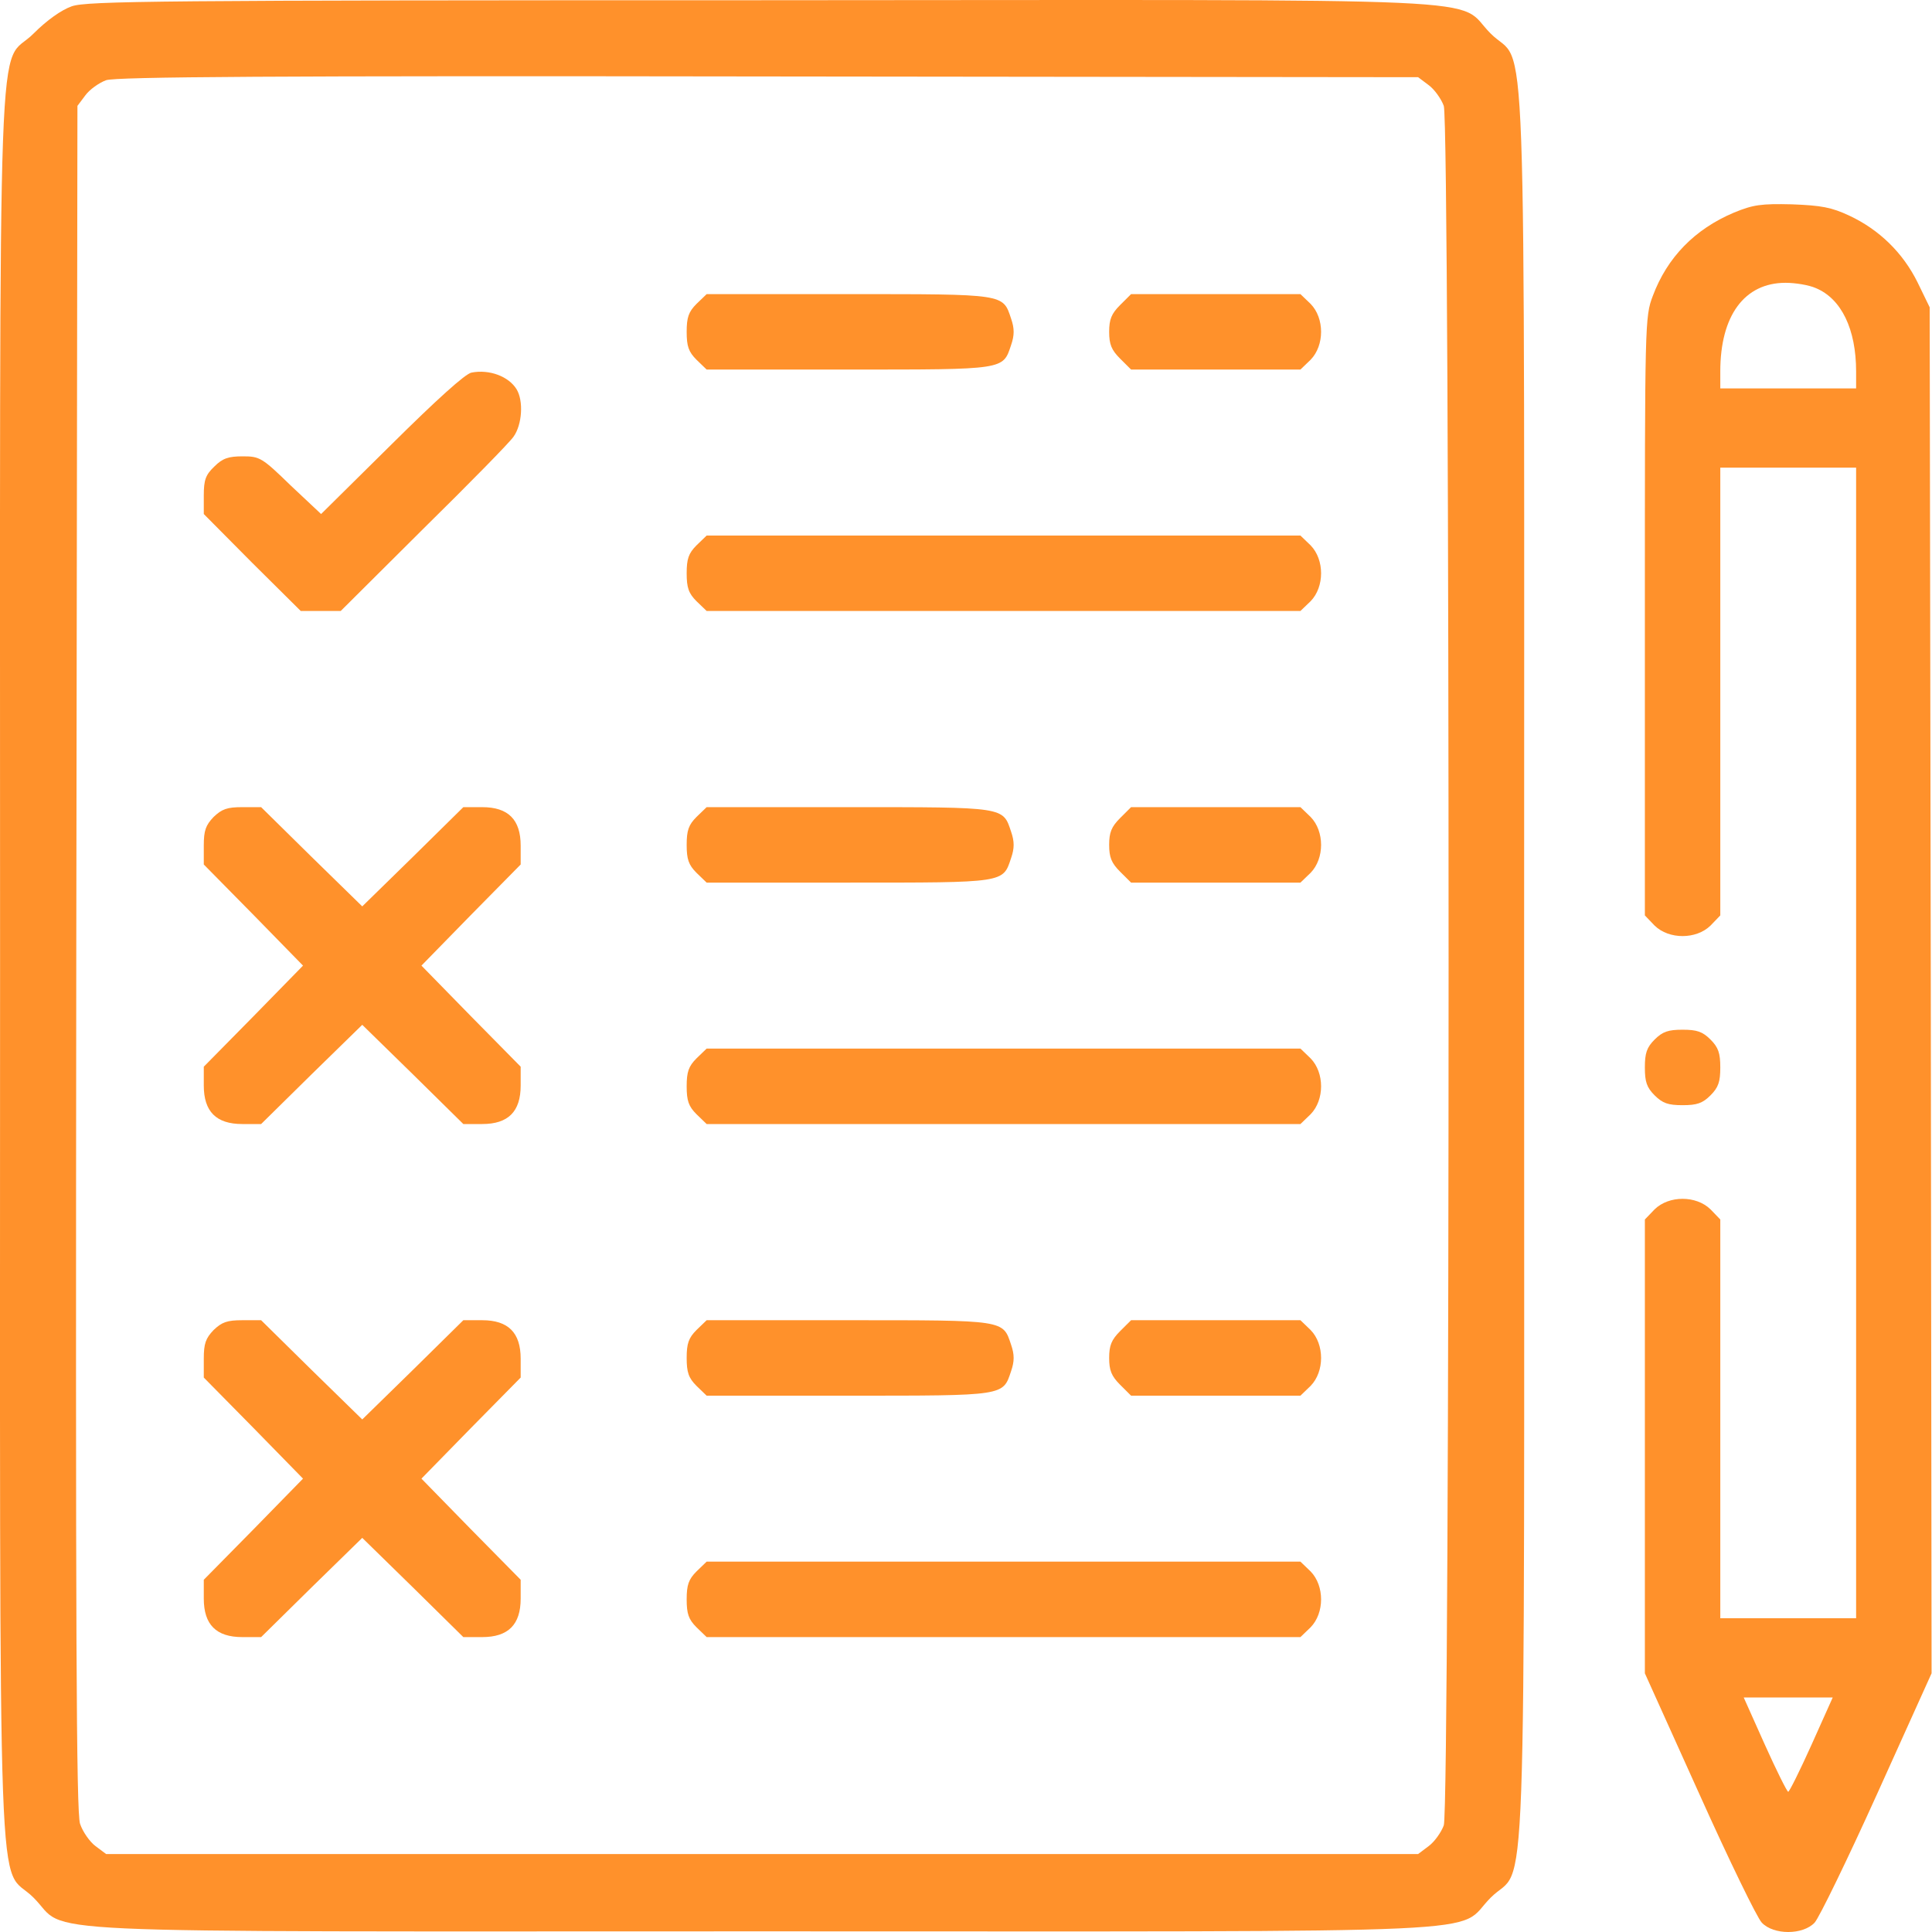
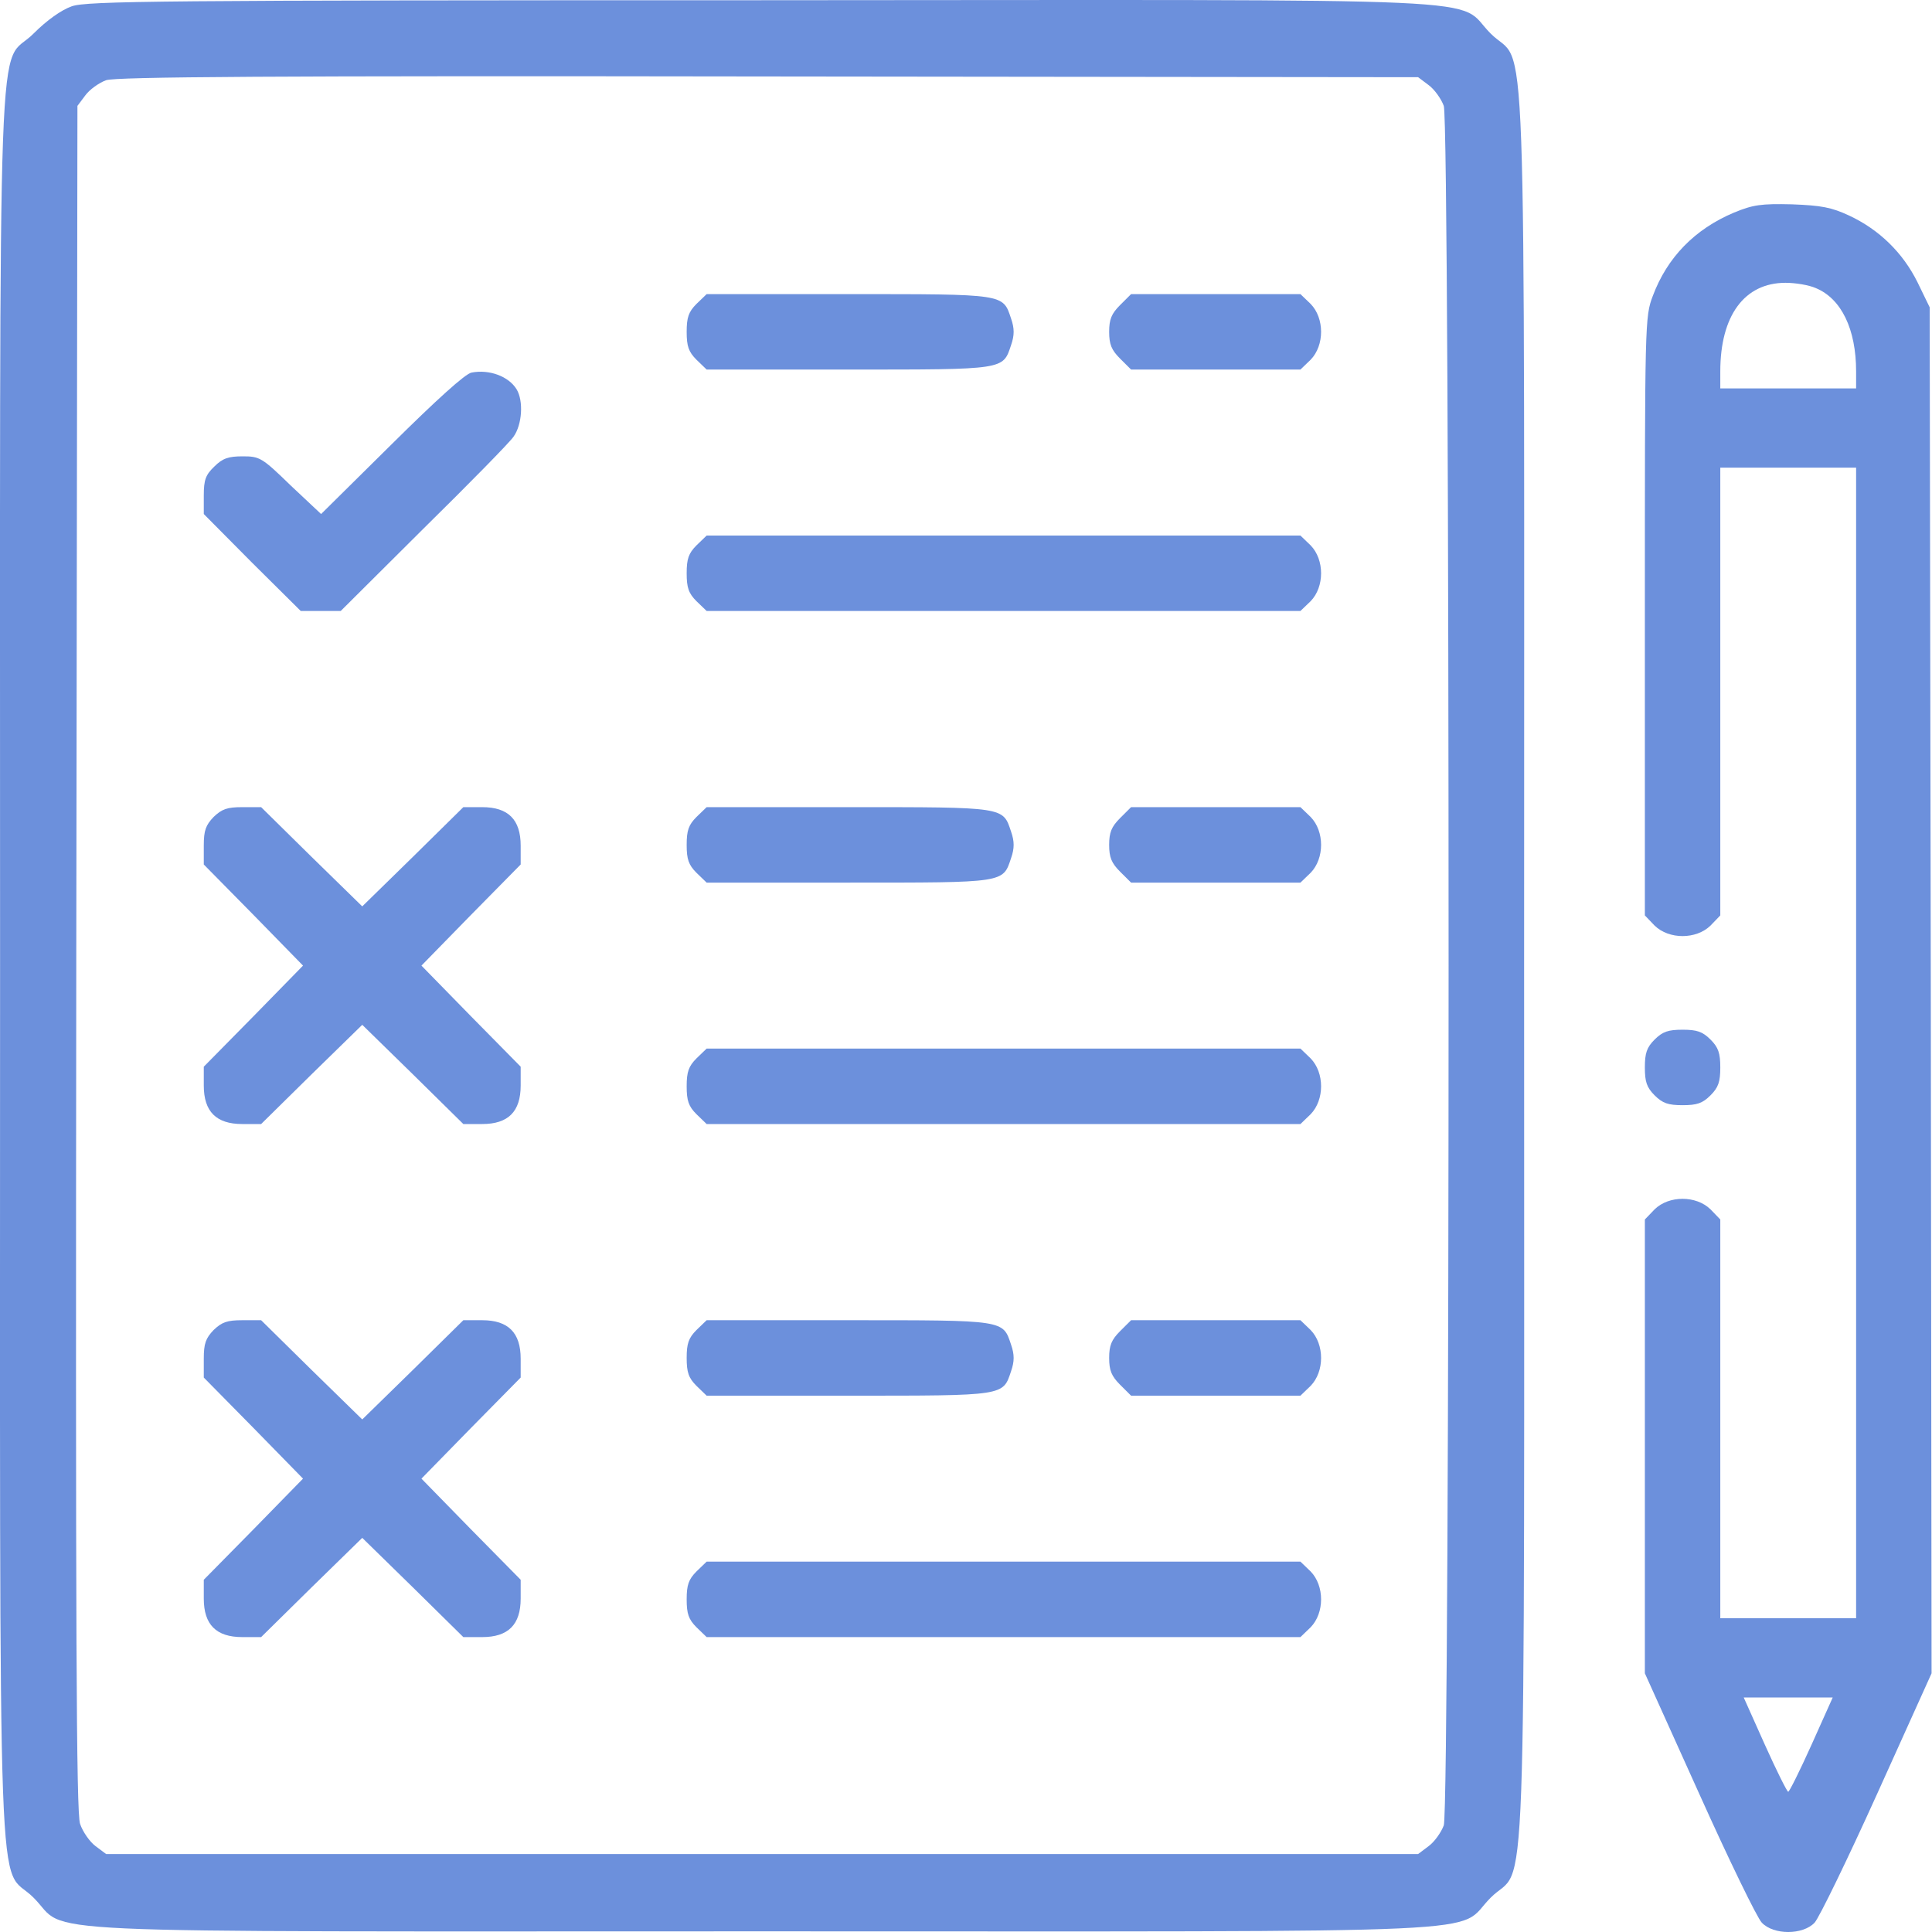
<svg xmlns="http://www.w3.org/2000/svg" width="50" height="50" viewBox="0 0 50 50" fill="none">
-   <path d="M1.857 0.163C1.584 0.26 1.213 0.524 0.871 0.866C-0.086 1.832 0.002 -0.716 0.002 24.99C0.002 50.696 -0.086 48.148 0.871 49.114C1.828 50.071 -0.027 49.983 19.723 49.983C39.474 49.983 37.619 50.071 38.576 49.114C39.532 48.148 39.444 50.696 39.444 24.99C39.444 -0.716 39.532 1.832 38.576 0.866C37.619 -0.091 39.474 -0.003 19.684 0.006C4.073 0.006 2.248 0.026 1.857 0.163ZM36.974 2.203C37.121 2.31 37.297 2.555 37.365 2.74C37.531 3.218 37.531 46.761 37.365 47.24C37.297 47.425 37.121 47.669 36.974 47.777L36.701 47.982H19.723H2.746L2.472 47.777C2.326 47.669 2.14 47.406 2.072 47.2C1.974 46.917 1.955 42.3 1.974 24.795L2.004 2.74L2.209 2.467C2.316 2.32 2.56 2.144 2.746 2.076C2.999 1.988 7.022 1.959 19.889 1.979L36.701 1.998L36.974 2.203Z" fill="#FF912B" />
-   <path d="M18.025 7.865C17.82 8.07 17.771 8.217 17.771 8.588C17.771 8.959 17.82 9.105 18.025 9.31L18.288 9.564H21.959C26.03 9.564 25.952 9.574 26.167 8.93C26.255 8.676 26.255 8.5 26.167 8.246C25.952 7.602 26.03 7.612 21.959 7.612H18.288L18.025 7.865Z" fill="#FF912B" />
-   <path d="M28.988 7.895C28.764 8.119 28.705 8.266 28.705 8.588C28.705 8.91 28.764 9.057 28.988 9.281L29.272 9.564H31.468H33.655L33.919 9.31C34.28 8.939 34.28 8.236 33.919 7.865L33.655 7.612H31.468H29.272L28.988 7.895Z" fill="#FF912B" />
-   <path d="M12.206 9.642C12.05 9.662 11.278 10.365 10.136 11.497L8.31 13.303L7.52 12.561C6.778 11.839 6.719 11.81 6.28 11.81C5.919 11.81 5.762 11.858 5.548 12.073C5.323 12.288 5.274 12.415 5.274 12.825V13.303L6.524 14.563L7.783 15.812H8.301H8.818L10.956 13.684C12.137 12.522 13.192 11.448 13.29 11.302C13.514 10.99 13.553 10.374 13.368 10.072C13.163 9.74 12.665 9.554 12.206 9.642Z" fill="#FF912B" />
-   <path d="M18.025 14.114C17.82 14.319 17.771 14.465 17.771 14.836C17.771 15.207 17.82 15.354 18.025 15.559L18.288 15.812H25.972H33.655L33.919 15.559C34.28 15.188 34.28 14.485 33.919 14.114L33.655 13.86H25.972H18.288L18.025 14.114Z" fill="#FF912B" />
-   <path d="M5.528 21.143C5.323 21.358 5.274 21.494 5.274 21.885V22.373L6.563 23.681L7.842 24.99L6.563 26.298L5.274 27.606V28.094C5.274 28.768 5.596 29.09 6.27 29.09H6.758L8.066 27.801L9.375 26.522L10.683 27.801L11.991 29.09H12.479C13.153 29.09 13.475 28.768 13.475 28.094V27.606L12.186 26.298L10.907 24.99L12.186 23.681L13.475 22.373V21.885C13.475 21.211 13.153 20.889 12.479 20.889H11.991L10.683 22.178L9.375 23.457L8.066 22.178L6.758 20.889H6.27C5.879 20.889 5.743 20.938 5.528 21.143Z" fill="#FF912B" />
-   <path d="M18.025 21.143C17.82 21.348 17.771 21.494 17.771 21.866C17.771 22.236 17.82 22.383 18.025 22.588L18.288 22.842H21.959C26.03 22.842 25.952 22.852 26.167 22.207C26.255 21.953 26.255 21.778 26.167 21.524C25.952 20.879 26.03 20.889 21.959 20.889H18.288L18.025 21.143Z" fill="#FF912B" />
-   <path d="M28.988 21.172C28.764 21.397 28.705 21.543 28.705 21.866C28.705 22.188 28.764 22.334 28.988 22.559L29.272 22.842H31.468H33.655L33.919 22.588C34.28 22.217 34.28 21.514 33.919 21.143L33.655 20.889H31.468H29.272L28.988 21.172Z" fill="#FF912B" />
-   <path d="M18.025 27.391C17.82 27.596 17.771 27.743 17.771 28.114C17.771 28.485 17.82 28.631 18.025 28.836L18.288 29.09H25.972H33.655L33.919 28.836C34.28 28.465 34.28 27.762 33.919 27.391L33.655 27.137H25.972H18.288L18.025 27.391Z" fill="#FF912B" />
-   <path d="M5.528 34.421C5.323 34.636 5.274 34.772 5.274 35.163V35.651L6.563 36.959L7.842 38.267L6.563 39.576L5.274 40.884V41.372C5.274 42.046 5.596 42.368 6.27 42.368H6.758L8.066 41.079L9.375 39.8L10.683 41.079L11.991 42.368H12.479C13.153 42.368 13.475 42.046 13.475 41.372V40.884L12.186 39.576L10.907 38.267L12.186 36.959L13.475 35.651V35.163C13.475 34.489 13.153 34.167 12.479 34.167H11.991L10.683 35.456L9.375 36.735L8.066 35.456L6.758 34.167H6.27C5.879 34.167 5.743 34.216 5.528 34.421Z" fill="#FF912B" />
-   <path d="M18.025 34.421C17.82 34.626 17.771 34.772 17.771 35.143C17.771 35.514 17.82 35.661 18.025 35.866L18.288 36.12H21.959C26.03 36.12 25.952 36.129 26.167 35.485C26.255 35.231 26.255 35.056 26.167 34.802C25.952 34.157 26.03 34.167 21.959 34.167H18.288L18.025 34.421Z" fill="#FF912B" />
-   <path d="M28.988 34.45C28.764 34.675 28.705 34.821 28.705 35.143C28.705 35.465 28.764 35.612 28.988 35.837L29.272 36.12H31.468H33.655L33.919 35.866C34.28 35.495 34.28 34.792 33.919 34.421L33.655 34.167H31.468H29.272L28.988 34.45Z" fill="#FF912B" />
-   <path d="M18.025 40.669C17.82 40.874 17.771 41.021 17.771 41.392C17.771 41.763 17.82 41.909 18.025 42.114L18.288 42.368H25.972H33.655L33.919 42.114C34.28 41.743 34.28 41.04 33.919 40.669L33.655 40.415H25.972H18.288L18.025 40.669Z" fill="#FF912B" />
-   <path d="M44.873 5.503C43.857 5.932 43.145 6.665 42.774 7.66C42.569 8.197 42.569 8.344 42.569 15.949V23.691L42.822 23.955C43.193 24.316 43.896 24.316 44.267 23.955L44.521 23.691V17.902V12.103H46.279H48.036V26.991V41.88H46.279H44.521V36.715V31.56L44.267 31.297C43.896 30.935 43.193 30.935 42.822 31.297L42.569 31.56V37.428V43.305L43.974 46.419C44.746 48.138 45.478 49.641 45.595 49.758C45.898 50.081 46.659 50.081 46.962 49.758C47.079 49.631 47.811 48.128 48.583 46.419L49.989 43.305L49.969 25.624L49.94 7.953L49.627 7.309C49.246 6.538 48.631 5.942 47.86 5.581C47.401 5.366 47.138 5.317 46.376 5.288C45.576 5.269 45.371 5.298 44.873 5.503ZM46.991 7.455C47.655 7.729 48.036 8.52 48.036 9.613V10.052H46.279H44.521V9.613C44.521 8.168 45.146 7.319 46.21 7.319C46.464 7.319 46.816 7.377 46.991 7.455ZM46.884 45.15C46.581 45.824 46.308 46.371 46.279 46.371C46.249 46.371 45.976 45.824 45.673 45.15L45.127 43.93H46.279H47.431L46.884 45.15Z" fill="#FF912B" />
-   <path d="M42.822 26.903C42.617 27.108 42.569 27.255 42.569 27.626C42.569 27.997 42.617 28.143 42.822 28.348C43.028 28.553 43.174 28.602 43.545 28.602C43.916 28.602 44.062 28.553 44.267 28.348C44.472 28.143 44.521 27.997 44.521 27.626C44.521 27.255 44.472 27.108 44.267 26.903C44.062 26.698 43.916 26.649 43.545 26.649C43.174 26.649 43.028 26.698 42.822 26.903Z" fill="#FF912B" />
+   <path d="M1.857 0.163C1.584 0.26 1.213 0.524 0.871 0.866C-0.086 1.832 0.002 -0.716 0.002 24.99C0.002 50.696 -0.086 48.148 0.871 49.114C1.828 50.071 -0.027 49.983 19.723 49.983C39.474 49.983 37.619 50.071 38.576 49.114C39.532 48.148 39.444 50.696 39.444 24.99C39.444 -0.716 39.532 1.832 38.576 0.866C37.619 -0.091 39.474 -0.003 19.684 0.006C4.073 0.006 2.248 0.026 1.857 0.163ZM36.974 2.203C37.121 2.31 37.297 2.555 37.365 2.74C37.531 3.218 37.531 46.761 37.365 47.24C37.297 47.425 37.121 47.669 36.974 47.777L36.701 47.982H19.723H2.746L2.472 47.777C2.326 47.669 2.14 47.406 2.072 47.2C1.974 46.917 1.955 42.3 1.974 24.795L2.004 2.74L2.209 2.467C2.316 2.32 2.56 2.144 2.746 2.076C2.999 1.988 7.022 1.959 19.889 1.979L36.701 1.998L36.974 2.203Z" fill="#6c90dc" />
+   <path d="M18.025 7.865C17.82 8.07 17.771 8.217 17.771 8.588C17.771 8.959 17.82 9.105 18.025 9.31L18.288 9.564H21.959C26.03 9.564 25.952 9.574 26.167 8.93C26.255 8.676 26.255 8.5 26.167 8.246C25.952 7.602 26.03 7.612 21.959 7.612H18.288L18.025 7.865Z" fill="#6c90dc" />
+   <path d="M28.988 7.895C28.764 8.119 28.705 8.266 28.705 8.588C28.705 8.91 28.764 9.057 28.988 9.281L29.272 9.564H31.468H33.655L33.919 9.31C34.28 8.939 34.28 8.236 33.919 7.865L33.655 7.612H31.468H29.272L28.988 7.895Z" fill="#6c90dc" />
+   <path d="M12.206 9.642C12.05 9.662 11.278 10.365 10.136 11.497L8.31 13.303L7.52 12.561C6.778 11.839 6.719 11.81 6.28 11.81C5.919 11.81 5.762 11.858 5.548 12.073C5.323 12.288 5.274 12.415 5.274 12.825V13.303L6.524 14.563L7.783 15.812H8.301H8.818L10.956 13.684C12.137 12.522 13.192 11.448 13.29 11.302C13.514 10.99 13.553 10.374 13.368 10.072C13.163 9.74 12.665 9.554 12.206 9.642Z" fill="#6c90dc" />
+   <path d="M18.025 14.114C17.82 14.319 17.771 14.465 17.771 14.836C17.771 15.207 17.82 15.354 18.025 15.559L18.288 15.812H25.972H33.655L33.919 15.559C34.28 15.188 34.28 14.485 33.919 14.114L33.655 13.86H25.972H18.288L18.025 14.114Z" fill="#6c90dc" />
+   <path d="M5.528 21.143C5.323 21.358 5.274 21.494 5.274 21.885V22.373L6.563 23.681L7.842 24.99L6.563 26.298L5.274 27.606V28.094C5.274 28.768 5.596 29.09 6.27 29.09H6.758L8.066 27.801L9.375 26.522L10.683 27.801L11.991 29.09H12.479C13.153 29.09 13.475 28.768 13.475 28.094V27.606L12.186 26.298L10.907 24.99L12.186 23.681L13.475 22.373V21.885C13.475 21.211 13.153 20.889 12.479 20.889H11.991L10.683 22.178L9.375 23.457L8.066 22.178L6.758 20.889H6.27C5.879 20.889 5.743 20.938 5.528 21.143Z" fill="#6c90dc" />
+   <path d="M18.025 21.143C17.82 21.348 17.771 21.494 17.771 21.866C17.771 22.236 17.82 22.383 18.025 22.588L18.288 22.842H21.959C26.03 22.842 25.952 22.852 26.167 22.207C26.255 21.953 26.255 21.778 26.167 21.524C25.952 20.879 26.03 20.889 21.959 20.889H18.288L18.025 21.143Z" fill="#6c90dc" />
+   <path d="M28.988 21.172C28.764 21.397 28.705 21.543 28.705 21.866C28.705 22.188 28.764 22.334 28.988 22.559L29.272 22.842H31.468H33.655L33.919 22.588C34.28 22.217 34.28 21.514 33.919 21.143L33.655 20.889H31.468H29.272L28.988 21.172Z" fill="#6c90dc" />
+   <path d="M18.025 27.391C17.82 27.596 17.771 27.743 17.771 28.114C17.771 28.485 17.82 28.631 18.025 28.836L18.288 29.09H25.972H33.655L33.919 28.836C34.28 28.465 34.28 27.762 33.919 27.391L33.655 27.137H25.972H18.288L18.025 27.391Z" fill="#6c90dc" />
+   <path d="M5.528 34.421C5.323 34.636 5.274 34.772 5.274 35.163V35.651L6.563 36.959L7.842 38.267L6.563 39.576L5.274 40.884V41.372C5.274 42.046 5.596 42.368 6.27 42.368H6.758L8.066 41.079L9.375 39.8L10.683 41.079L11.991 42.368H12.479C13.153 42.368 13.475 42.046 13.475 41.372V40.884L12.186 39.576L10.907 38.267L12.186 36.959L13.475 35.651V35.163C13.475 34.489 13.153 34.167 12.479 34.167H11.991L10.683 35.456L9.375 36.735L8.066 35.456L6.758 34.167H6.27C5.879 34.167 5.743 34.216 5.528 34.421Z" fill="#6c90dc" />
+   <path d="M18.025 34.421C17.82 34.626 17.771 34.772 17.771 35.143C17.771 35.514 17.82 35.661 18.025 35.866L18.288 36.12H21.959C26.03 36.12 25.952 36.129 26.167 35.485C26.255 35.231 26.255 35.056 26.167 34.802C25.952 34.157 26.03 34.167 21.959 34.167H18.288L18.025 34.421Z" fill="#6c90dc" />
+   <path d="M28.988 34.45C28.764 34.675 28.705 34.821 28.705 35.143C28.705 35.465 28.764 35.612 28.988 35.837L29.272 36.12H31.468H33.655L33.919 35.866C34.28 35.495 34.28 34.792 33.919 34.421L33.655 34.167H31.468H29.272L28.988 34.45Z" fill="#6c90dc" />
+   <path d="M18.025 40.669C17.82 40.874 17.771 41.021 17.771 41.392C17.771 41.763 17.82 41.909 18.025 42.114L18.288 42.368H25.972H33.655L33.919 42.114C34.28 41.743 34.28 41.04 33.919 40.669L33.655 40.415H25.972H18.288L18.025 40.669Z" fill="#6c90dc" />
+   <path d="M44.873 5.503C43.857 5.932 43.145 6.665 42.774 7.66C42.569 8.197 42.569 8.344 42.569 15.949V23.691L42.822 23.955C43.193 24.316 43.896 24.316 44.267 23.955L44.521 23.691V17.902V12.103H46.279H48.036V26.991V41.88H46.279H44.521V36.715V31.56L44.267 31.297C43.896 30.935 43.193 30.935 42.822 31.297L42.569 31.56V37.428V43.305L43.974 46.419C44.746 48.138 45.478 49.641 45.595 49.758C45.898 50.081 46.659 50.081 46.962 49.758C47.079 49.631 47.811 48.128 48.583 46.419L49.989 43.305L49.969 25.624L49.94 7.953L49.627 7.309C49.246 6.538 48.631 5.942 47.86 5.581C47.401 5.366 47.138 5.317 46.376 5.288C45.576 5.269 45.371 5.298 44.873 5.503ZM46.991 7.455C47.655 7.729 48.036 8.52 48.036 9.613V10.052H46.279H44.521V9.613C44.521 8.168 45.146 7.319 46.21 7.319C46.464 7.319 46.816 7.377 46.991 7.455ZM46.884 45.15C46.581 45.824 46.308 46.371 46.279 46.371C46.249 46.371 45.976 45.824 45.673 45.15L45.127 43.93H46.279H47.431L46.884 45.15Z" fill="#6c90dc" />
+   <path d="M42.822 26.903C42.617 27.108 42.569 27.255 42.569 27.626C42.569 27.997 42.617 28.143 42.822 28.348C43.028 28.553 43.174 28.602 43.545 28.602C43.916 28.602 44.062 28.553 44.267 28.348C44.472 28.143 44.521 27.997 44.521 27.626C44.521 27.255 44.472 27.108 44.267 26.903C44.062 26.698 43.916 26.649 43.545 26.649C43.174 26.649 43.028 26.698 42.822 26.903Z" fill="#6c90dc" />
</svg>
